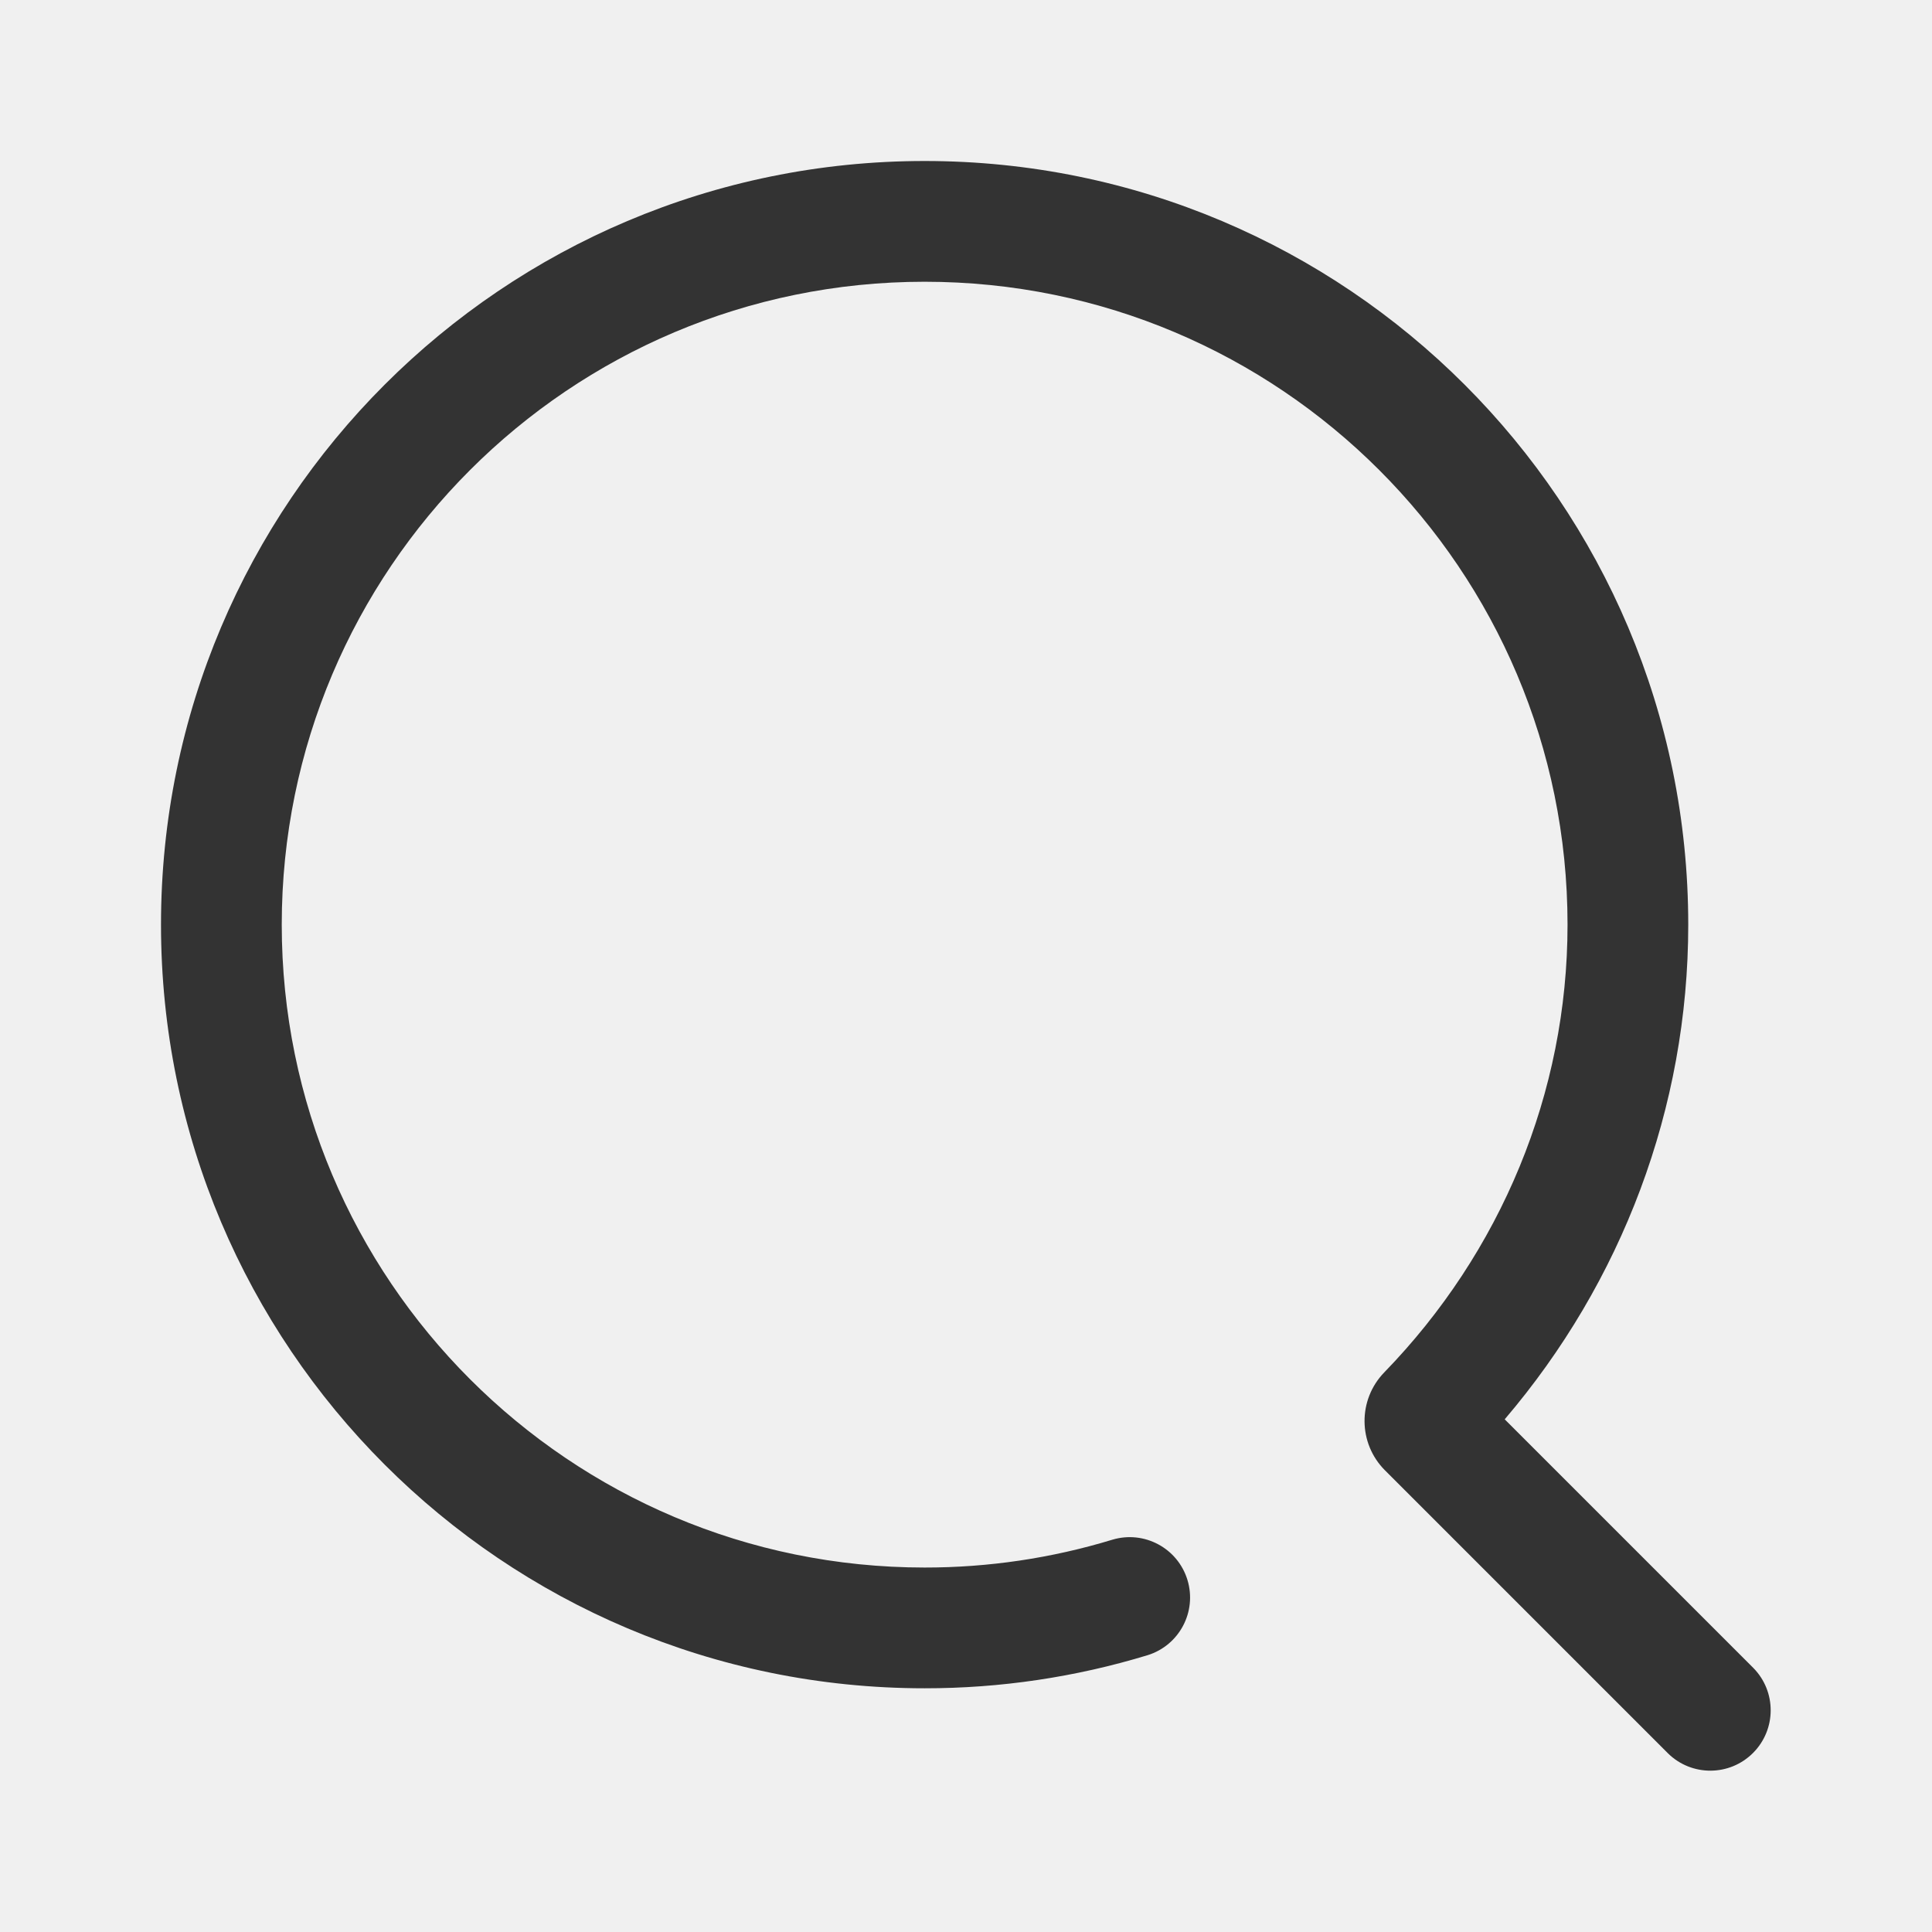
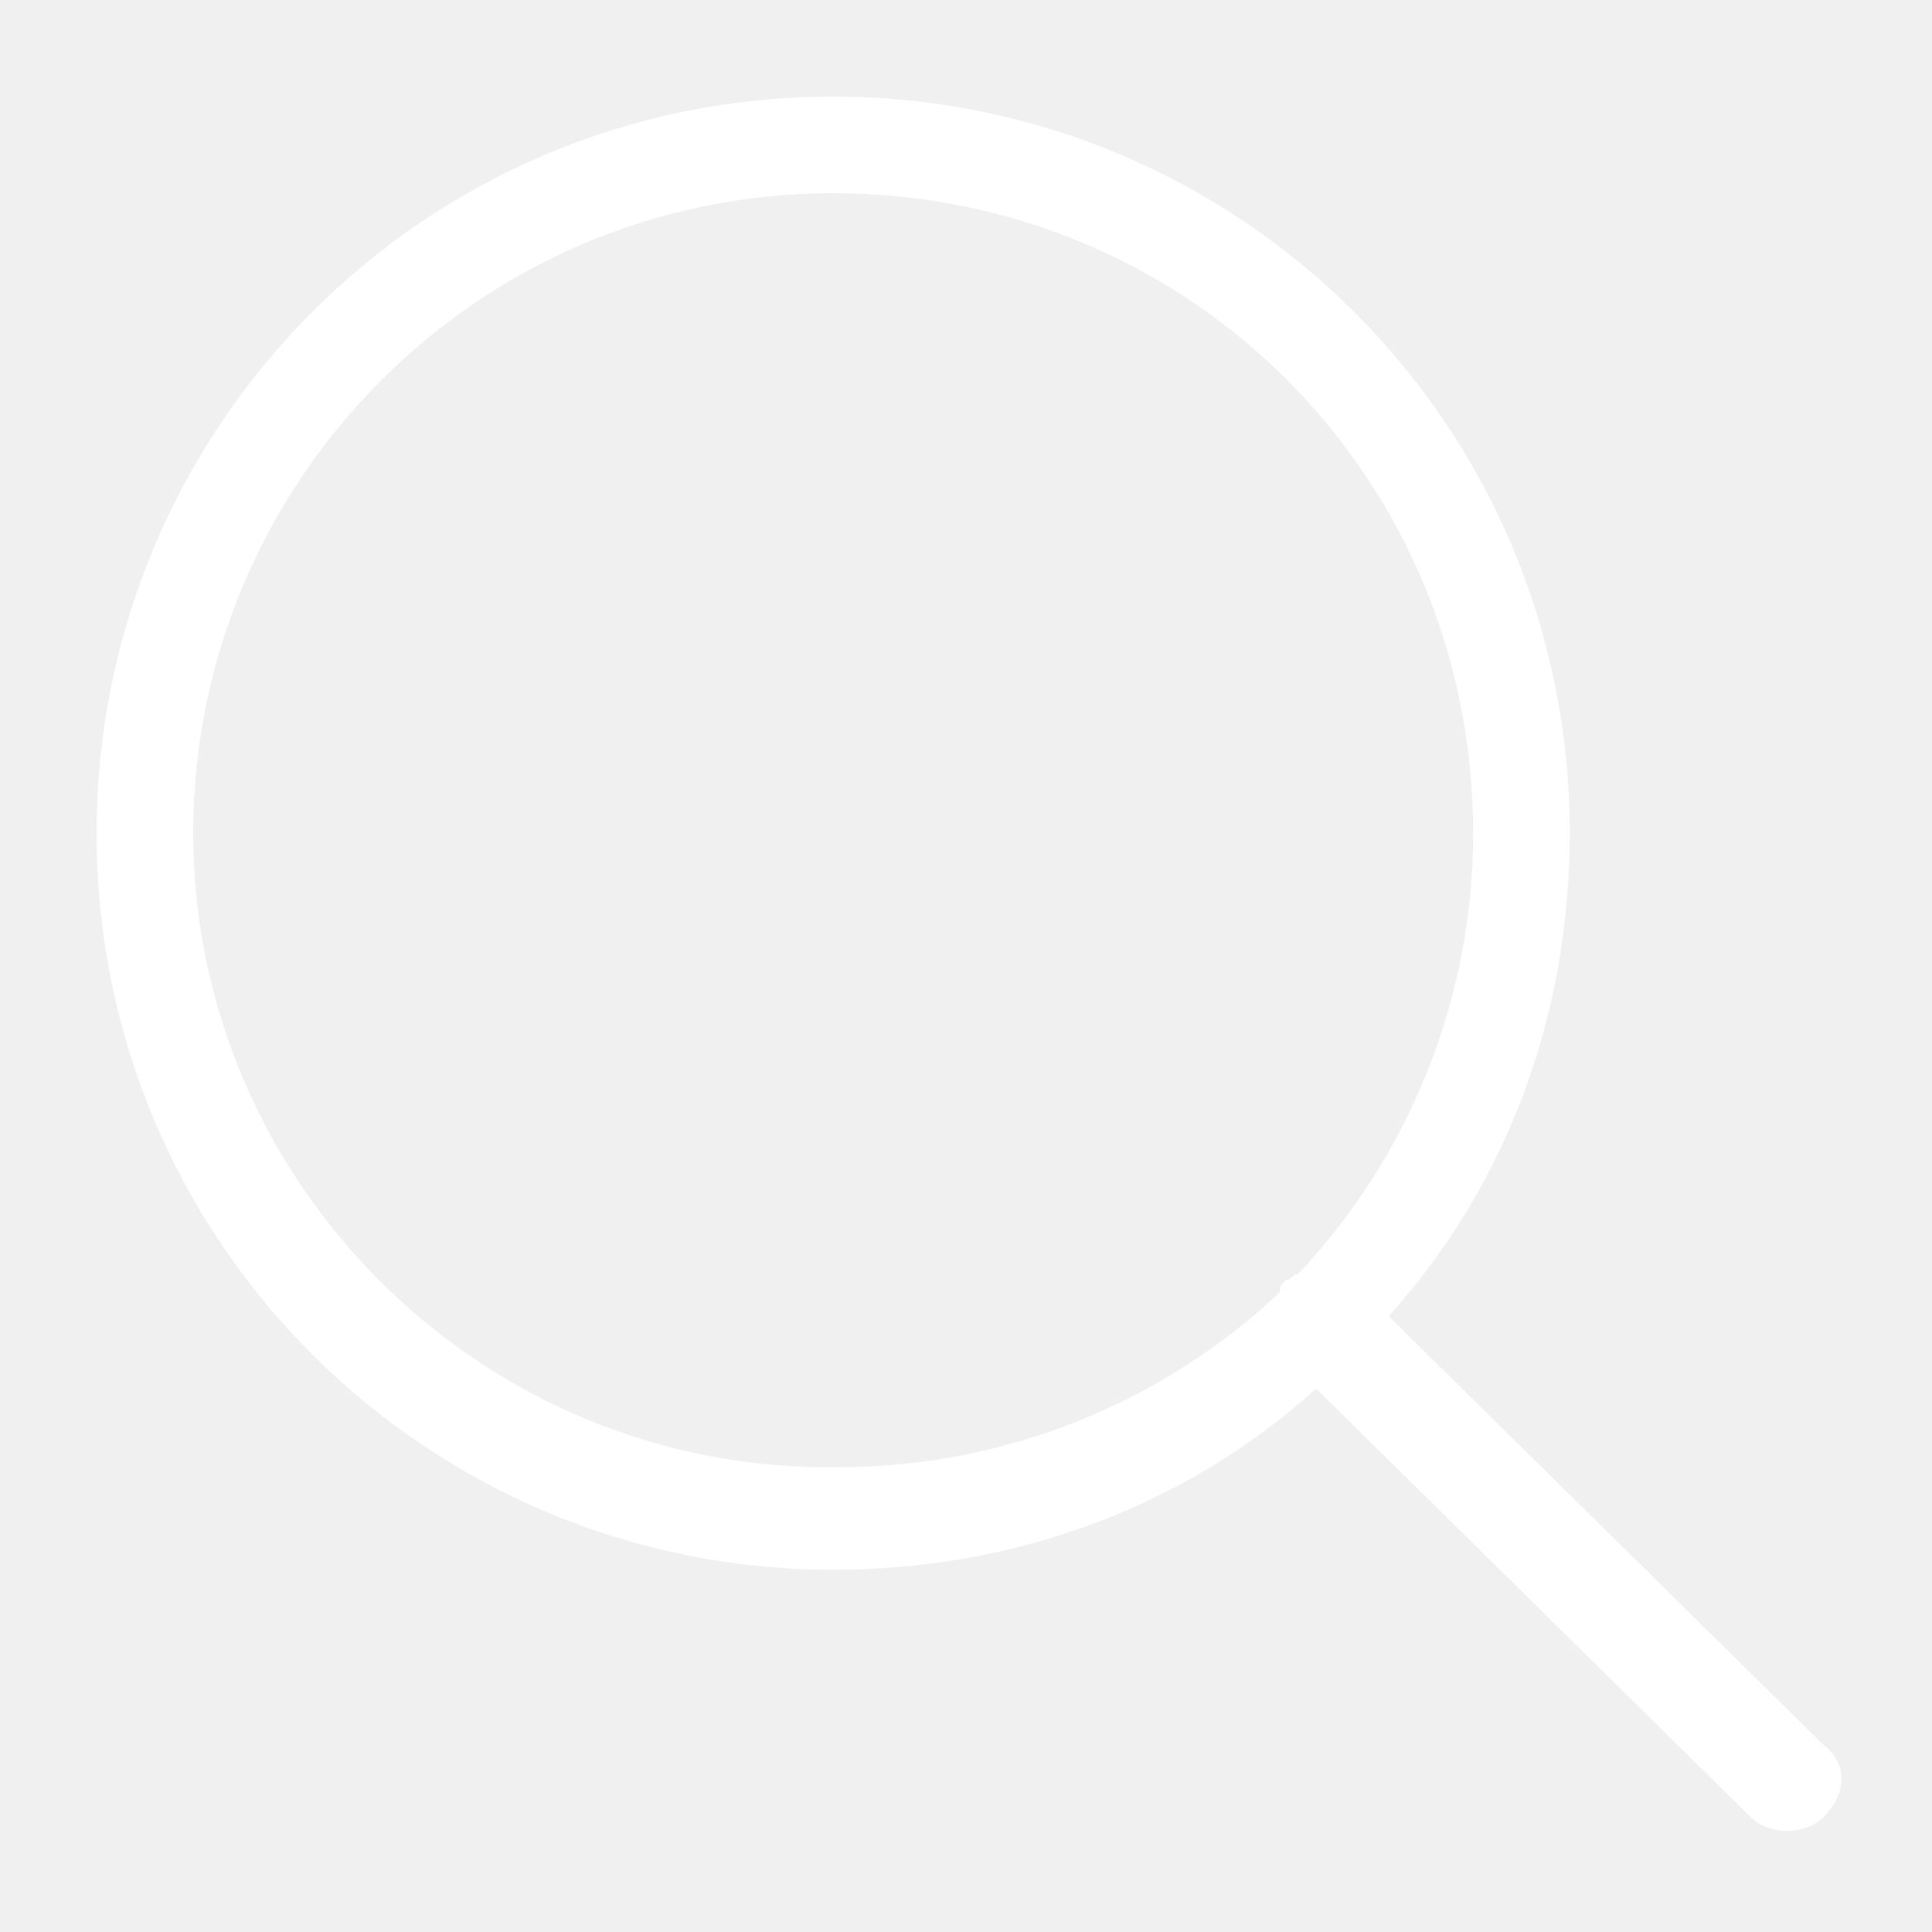
- <svg xmlns="http://www.w3.org/2000/svg" class="icon" width="200px" height="200.00px" viewBox="0 0 1024 1024" version="1.1">
-   <path fill="#333333" d="M797.525 752.267c62.069-72.736 97.28-165.003 97.28-262.187C894.816 266.528 713.621 85.333 490.08 85.333 266.539 85.333 85.333 266.539 85.333 490.069 85.333 713.611 266.539 894.827 490.069 894.827a404.693 404.693 0 0 0 118.208-17.547 32 32 0 0 0-18.667-61.216 340.693 340.693 0 0 1-99.541 14.763C301.888 830.816 149.333 678.261 149.333 490.069 149.333 301.888 301.888 149.333 490.069 149.333 678.261 149.333 830.827 301.888 830.827 490.069c0 89.28-35.381 173.696-97.141 237.323a36.992 36.992 0 0 0 0.384 51.925l149.973 149.973a32 32 0 0 0 45.259-45.248L797.525 752.267z" />
+ <svg xmlns="http://www.w3.org/2000/svg" class="icon" width="16px" height="16.00px" viewBox="0 0 1024 1024" version="1.1">
+   <path fill="#ffffff" d="M966.4 924.8l-230.4-227.2c60.8-67.2 96-156.8 96-256 0-217.6-176-390.4-390.4-390.4-217.6 0-390.4 176-390.4 390.4 0 217.6 176 390.4 390.4 390.4 99.2 0 188.8-35.2 256-96l230.4 227.2c9.6 9.6 28.8 9.6 38.4 0C979.2 950.4 979.2 934.4 966.4 924.8zM102.4 441.6c0-185.6 150.4-339.2 339.2-339.2s339.2 150.4 339.2 339.2c0 89.6-35.2 172.8-92.8 233.6-3.2 0-3.2 3.2-6.4 3.2-3.2 3.2-3.2 3.2-3.2 6.4-60.8 57.6-144 92.8-233.6 92.8C256 780.8 102.4 627.2 102.4 441.6z" />
</svg>
